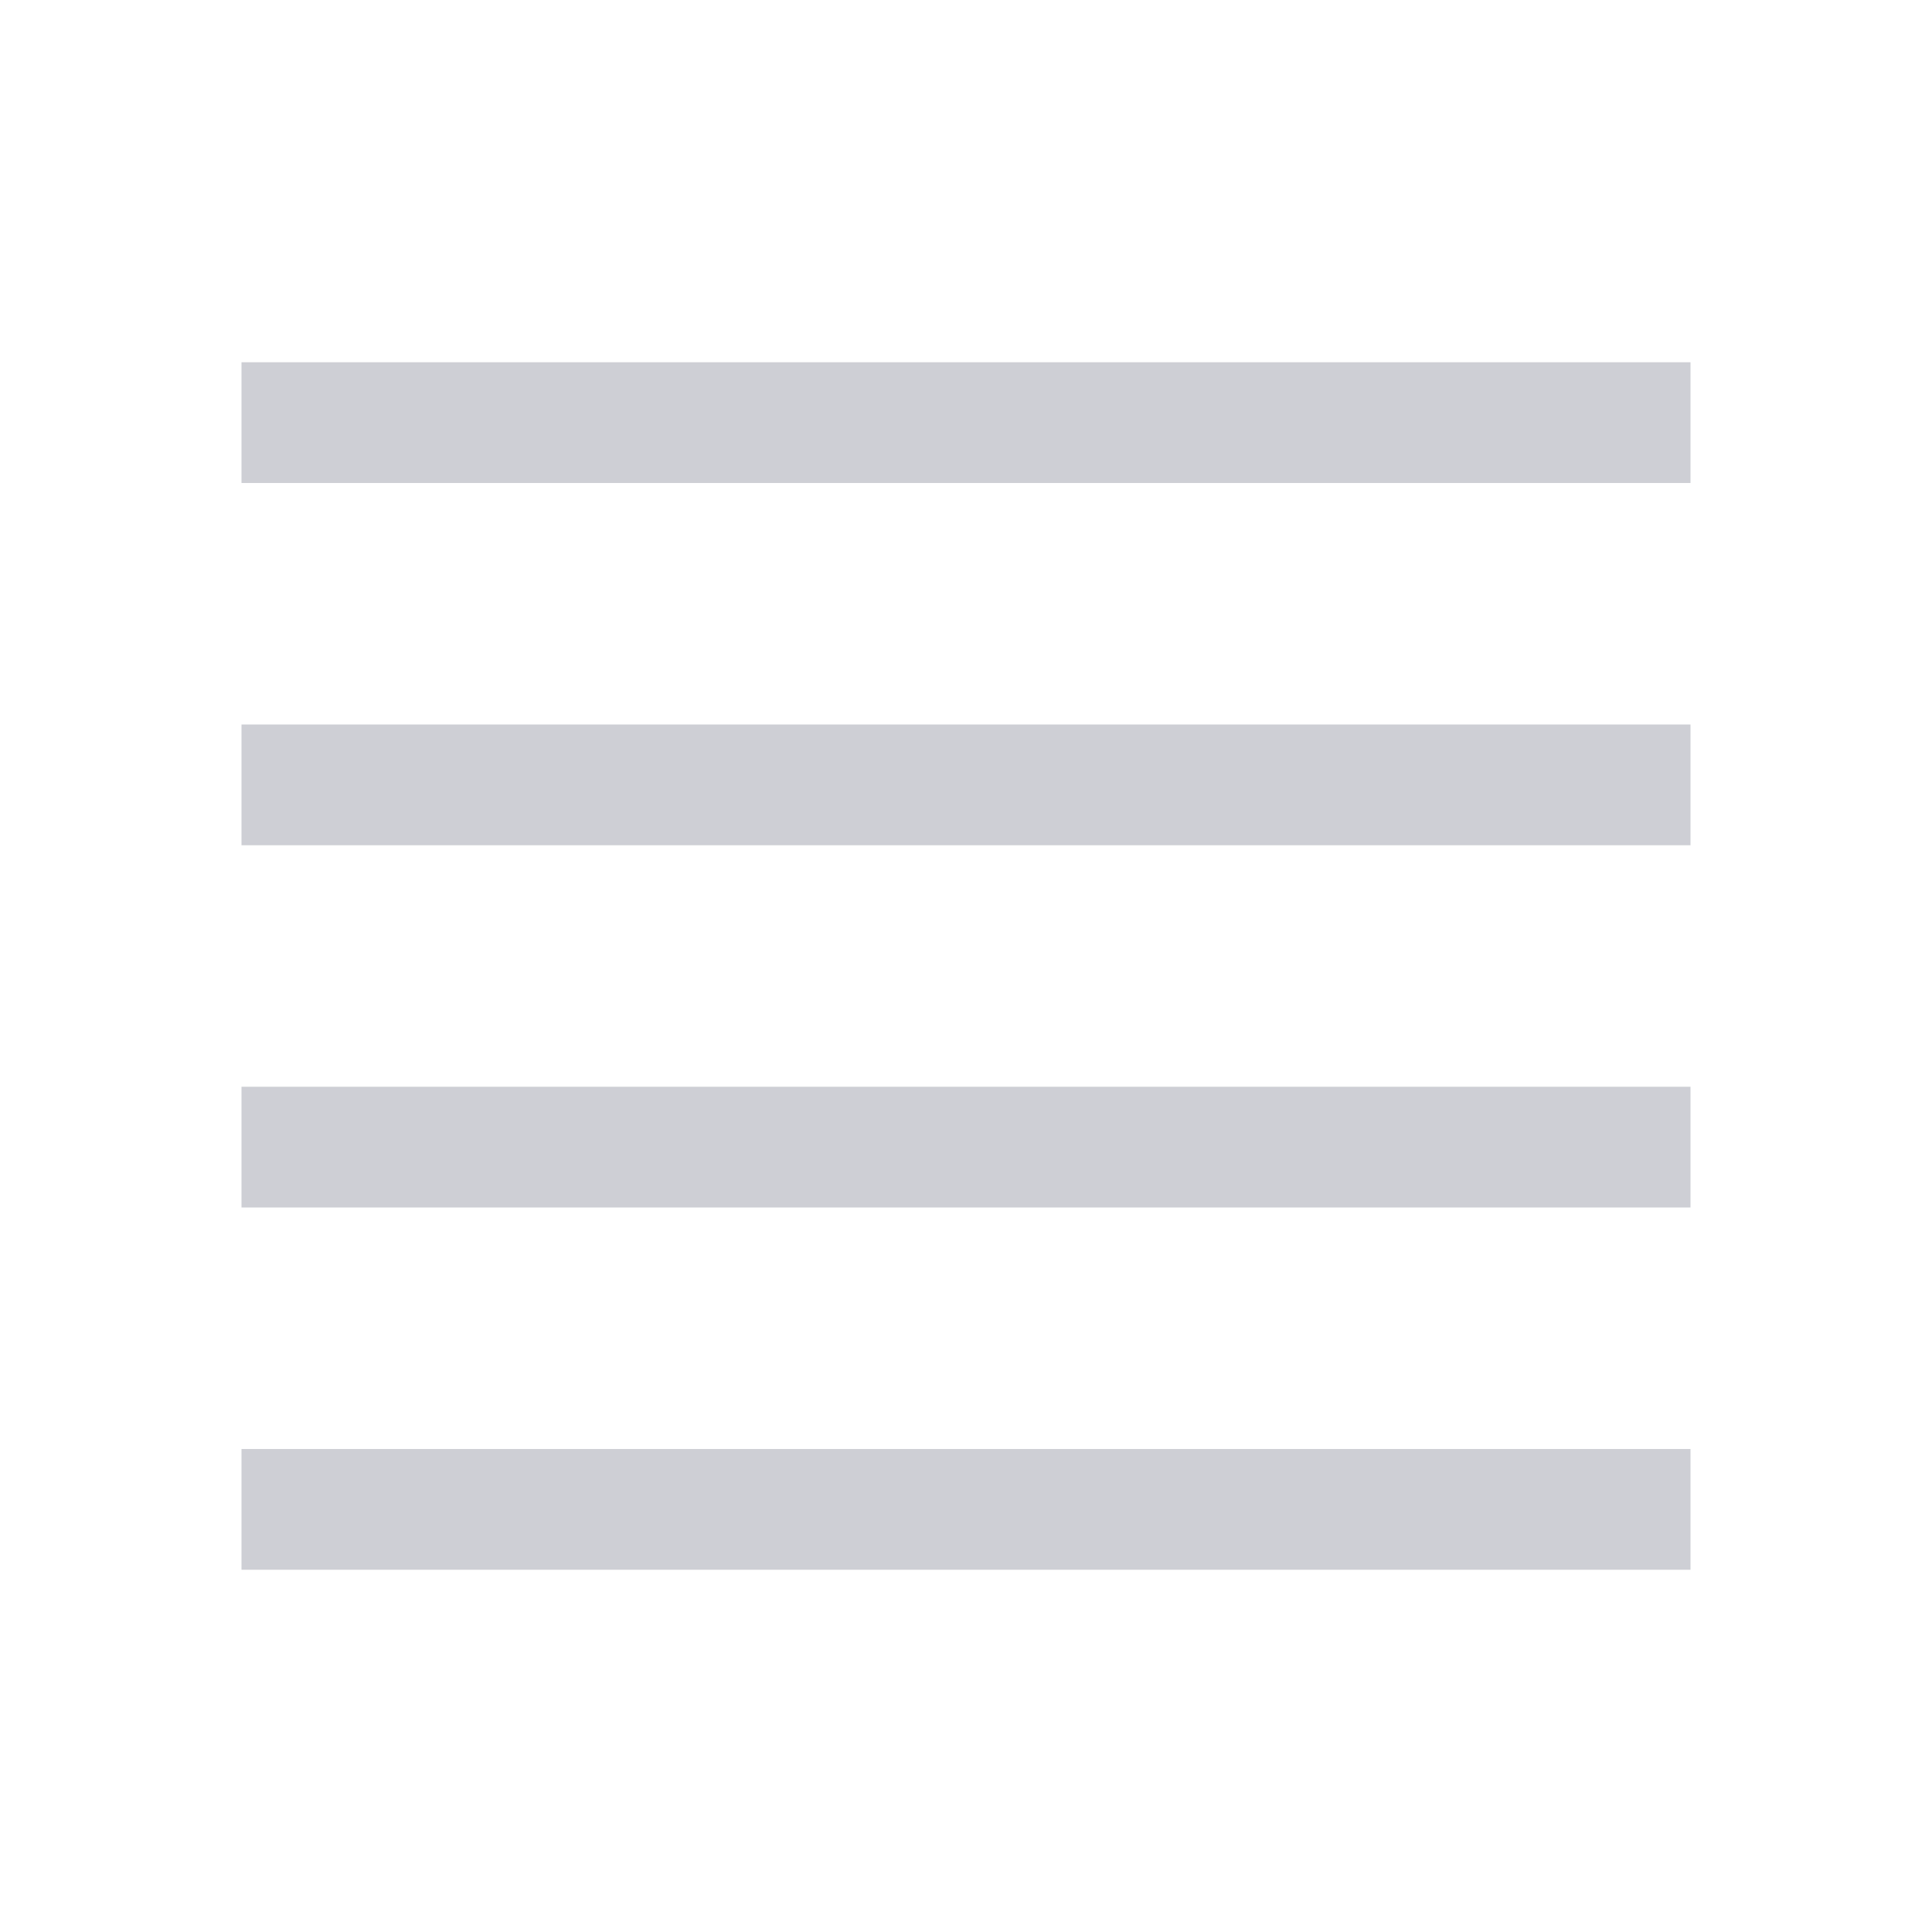
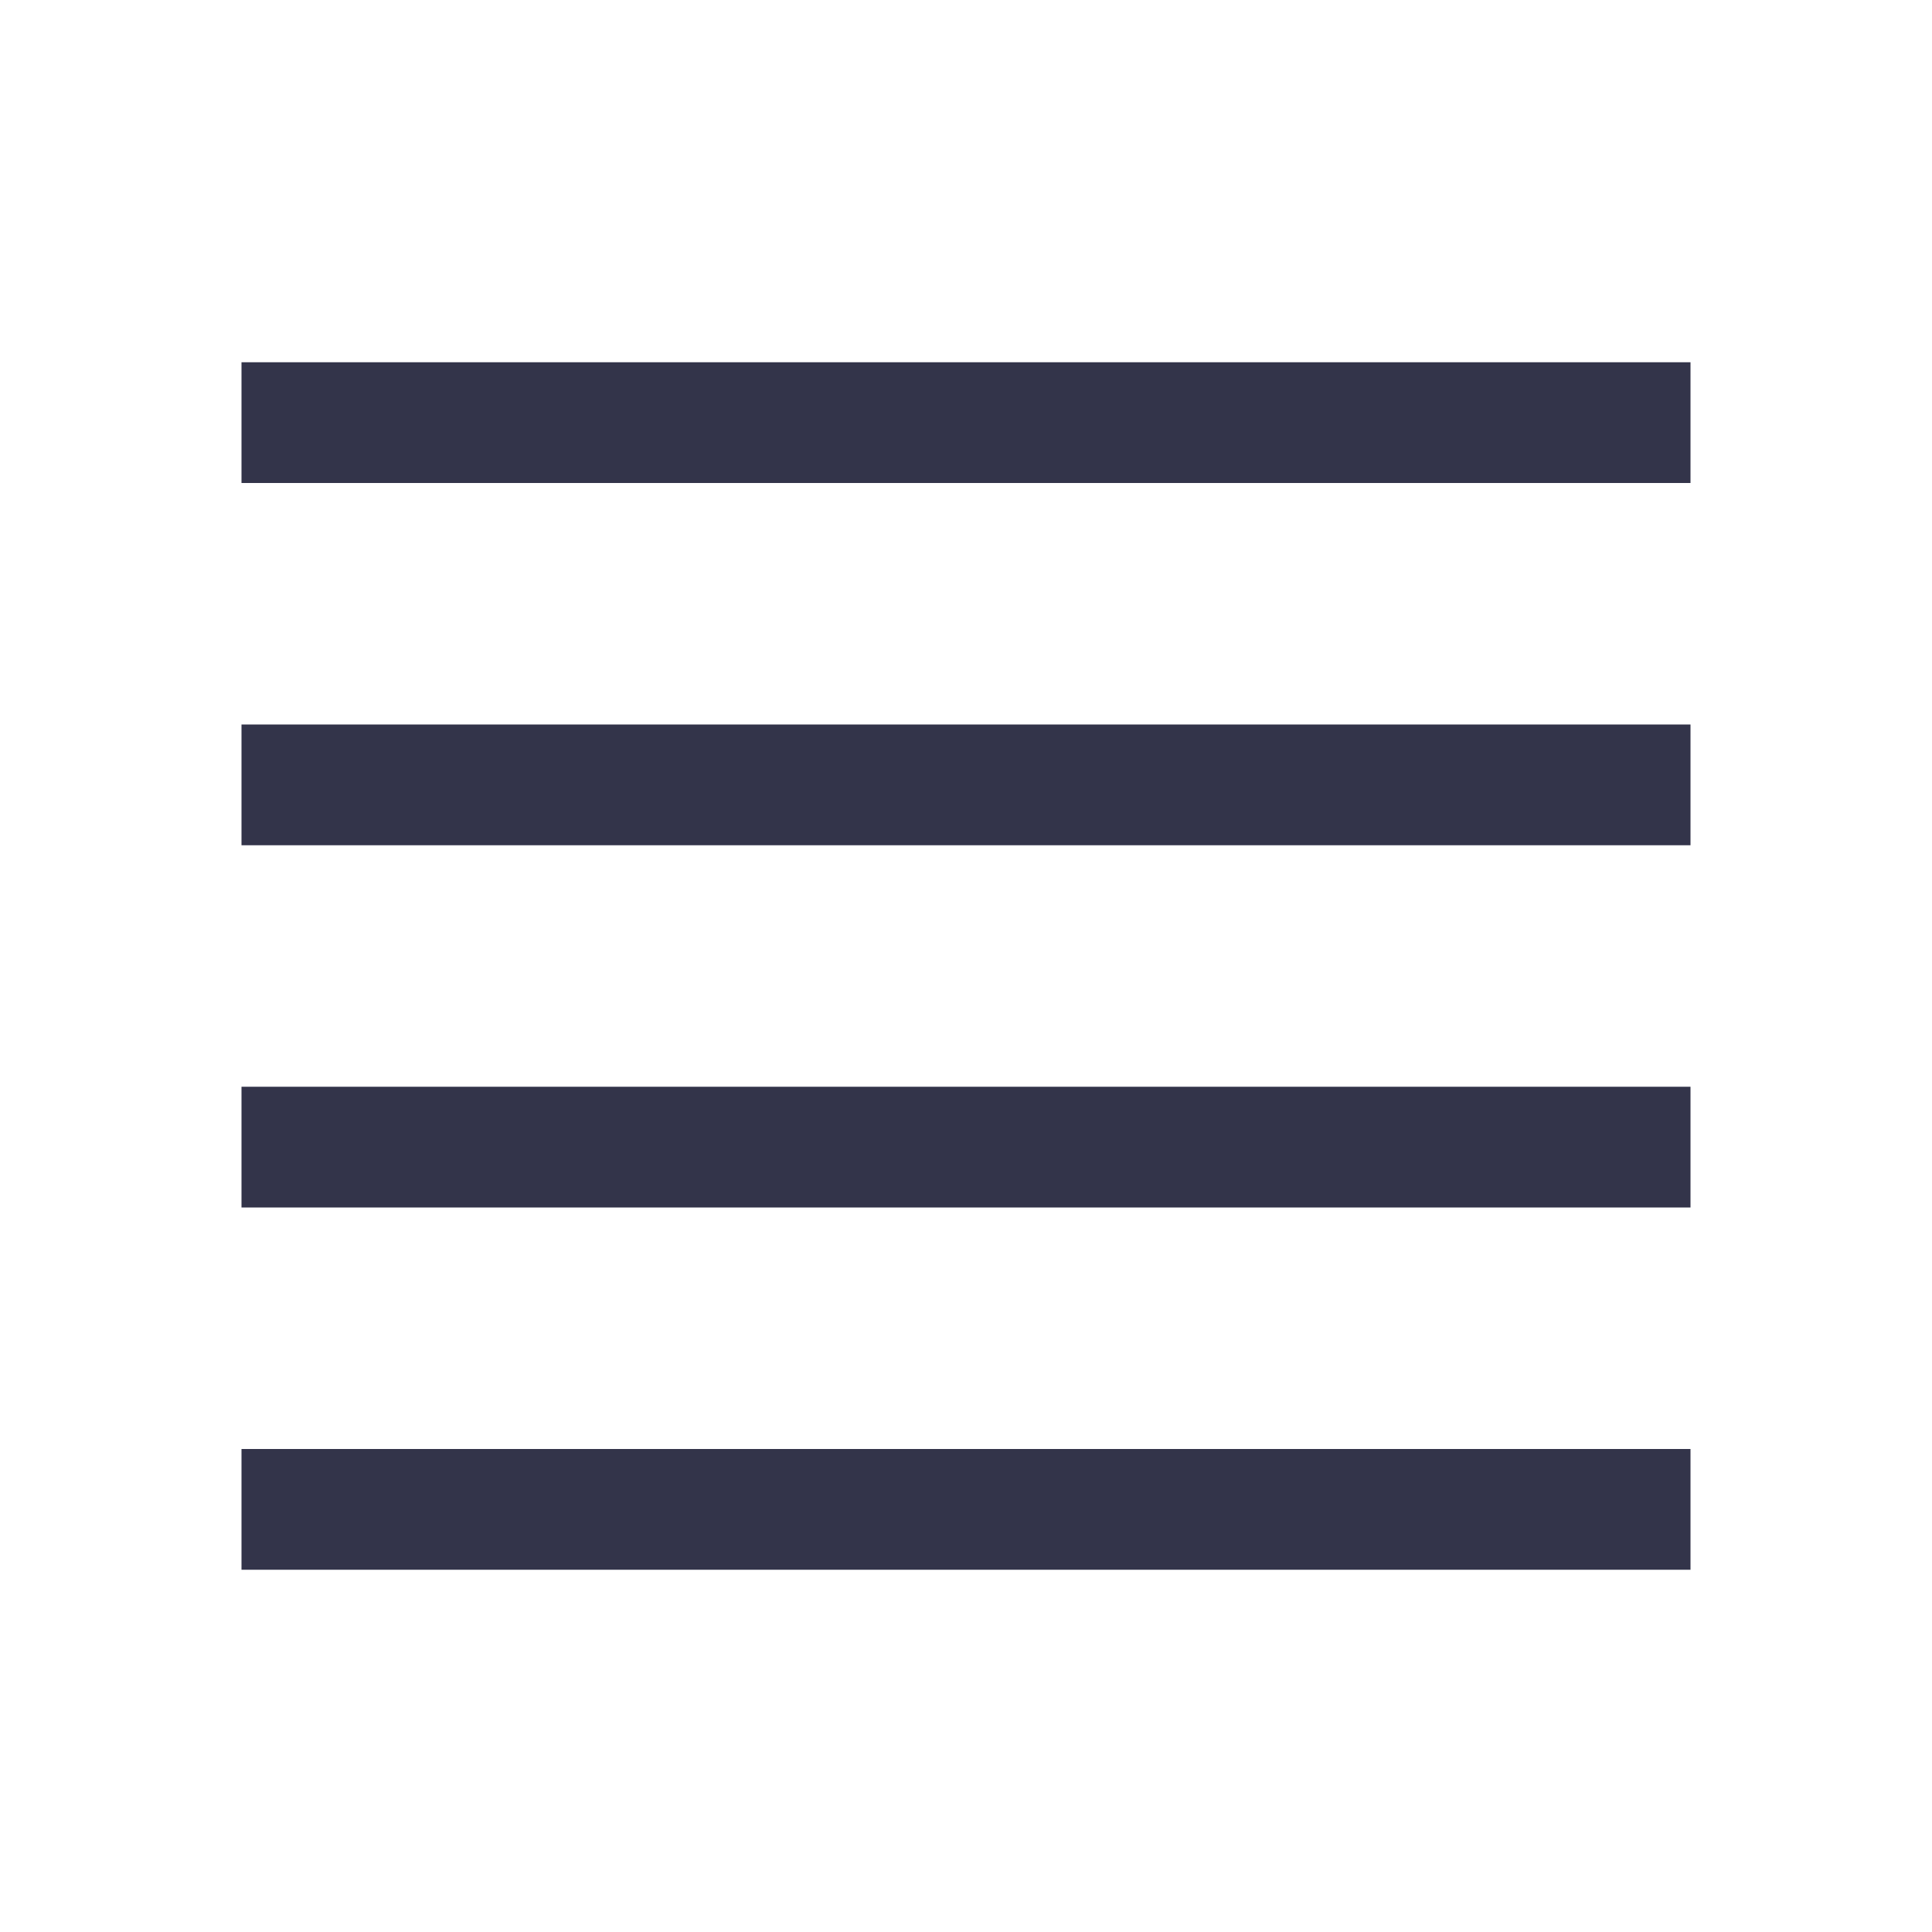
<svg xmlns="http://www.w3.org/2000/svg" width="32" height="32" viewBox="0 0 32 32" fill="none">
-   <path d="M4 6H28V8H4V6Z" fill="#CECFD5" />
-   <path d="M4 24H28V26H4V24Z" fill="#CECFD5" />
-   <path d="M4 12H28V14H4V12Z" fill="#CECFD5" />
-   <path d="M4 18H28V20H4V18Z" fill="#CECFD5" />
+   <path d="M4 6H28V8H4V6Z" fill="#33344A" />
+   <path d="M4 24H28V26H4V24Z" fill="#33344A" />
+   <path d="M4 12H28V14H4V12Z" fill="#33344A" />
+   <path d="M4 18H28V20H4V18Z" fill="#33344A" />
</svg>
